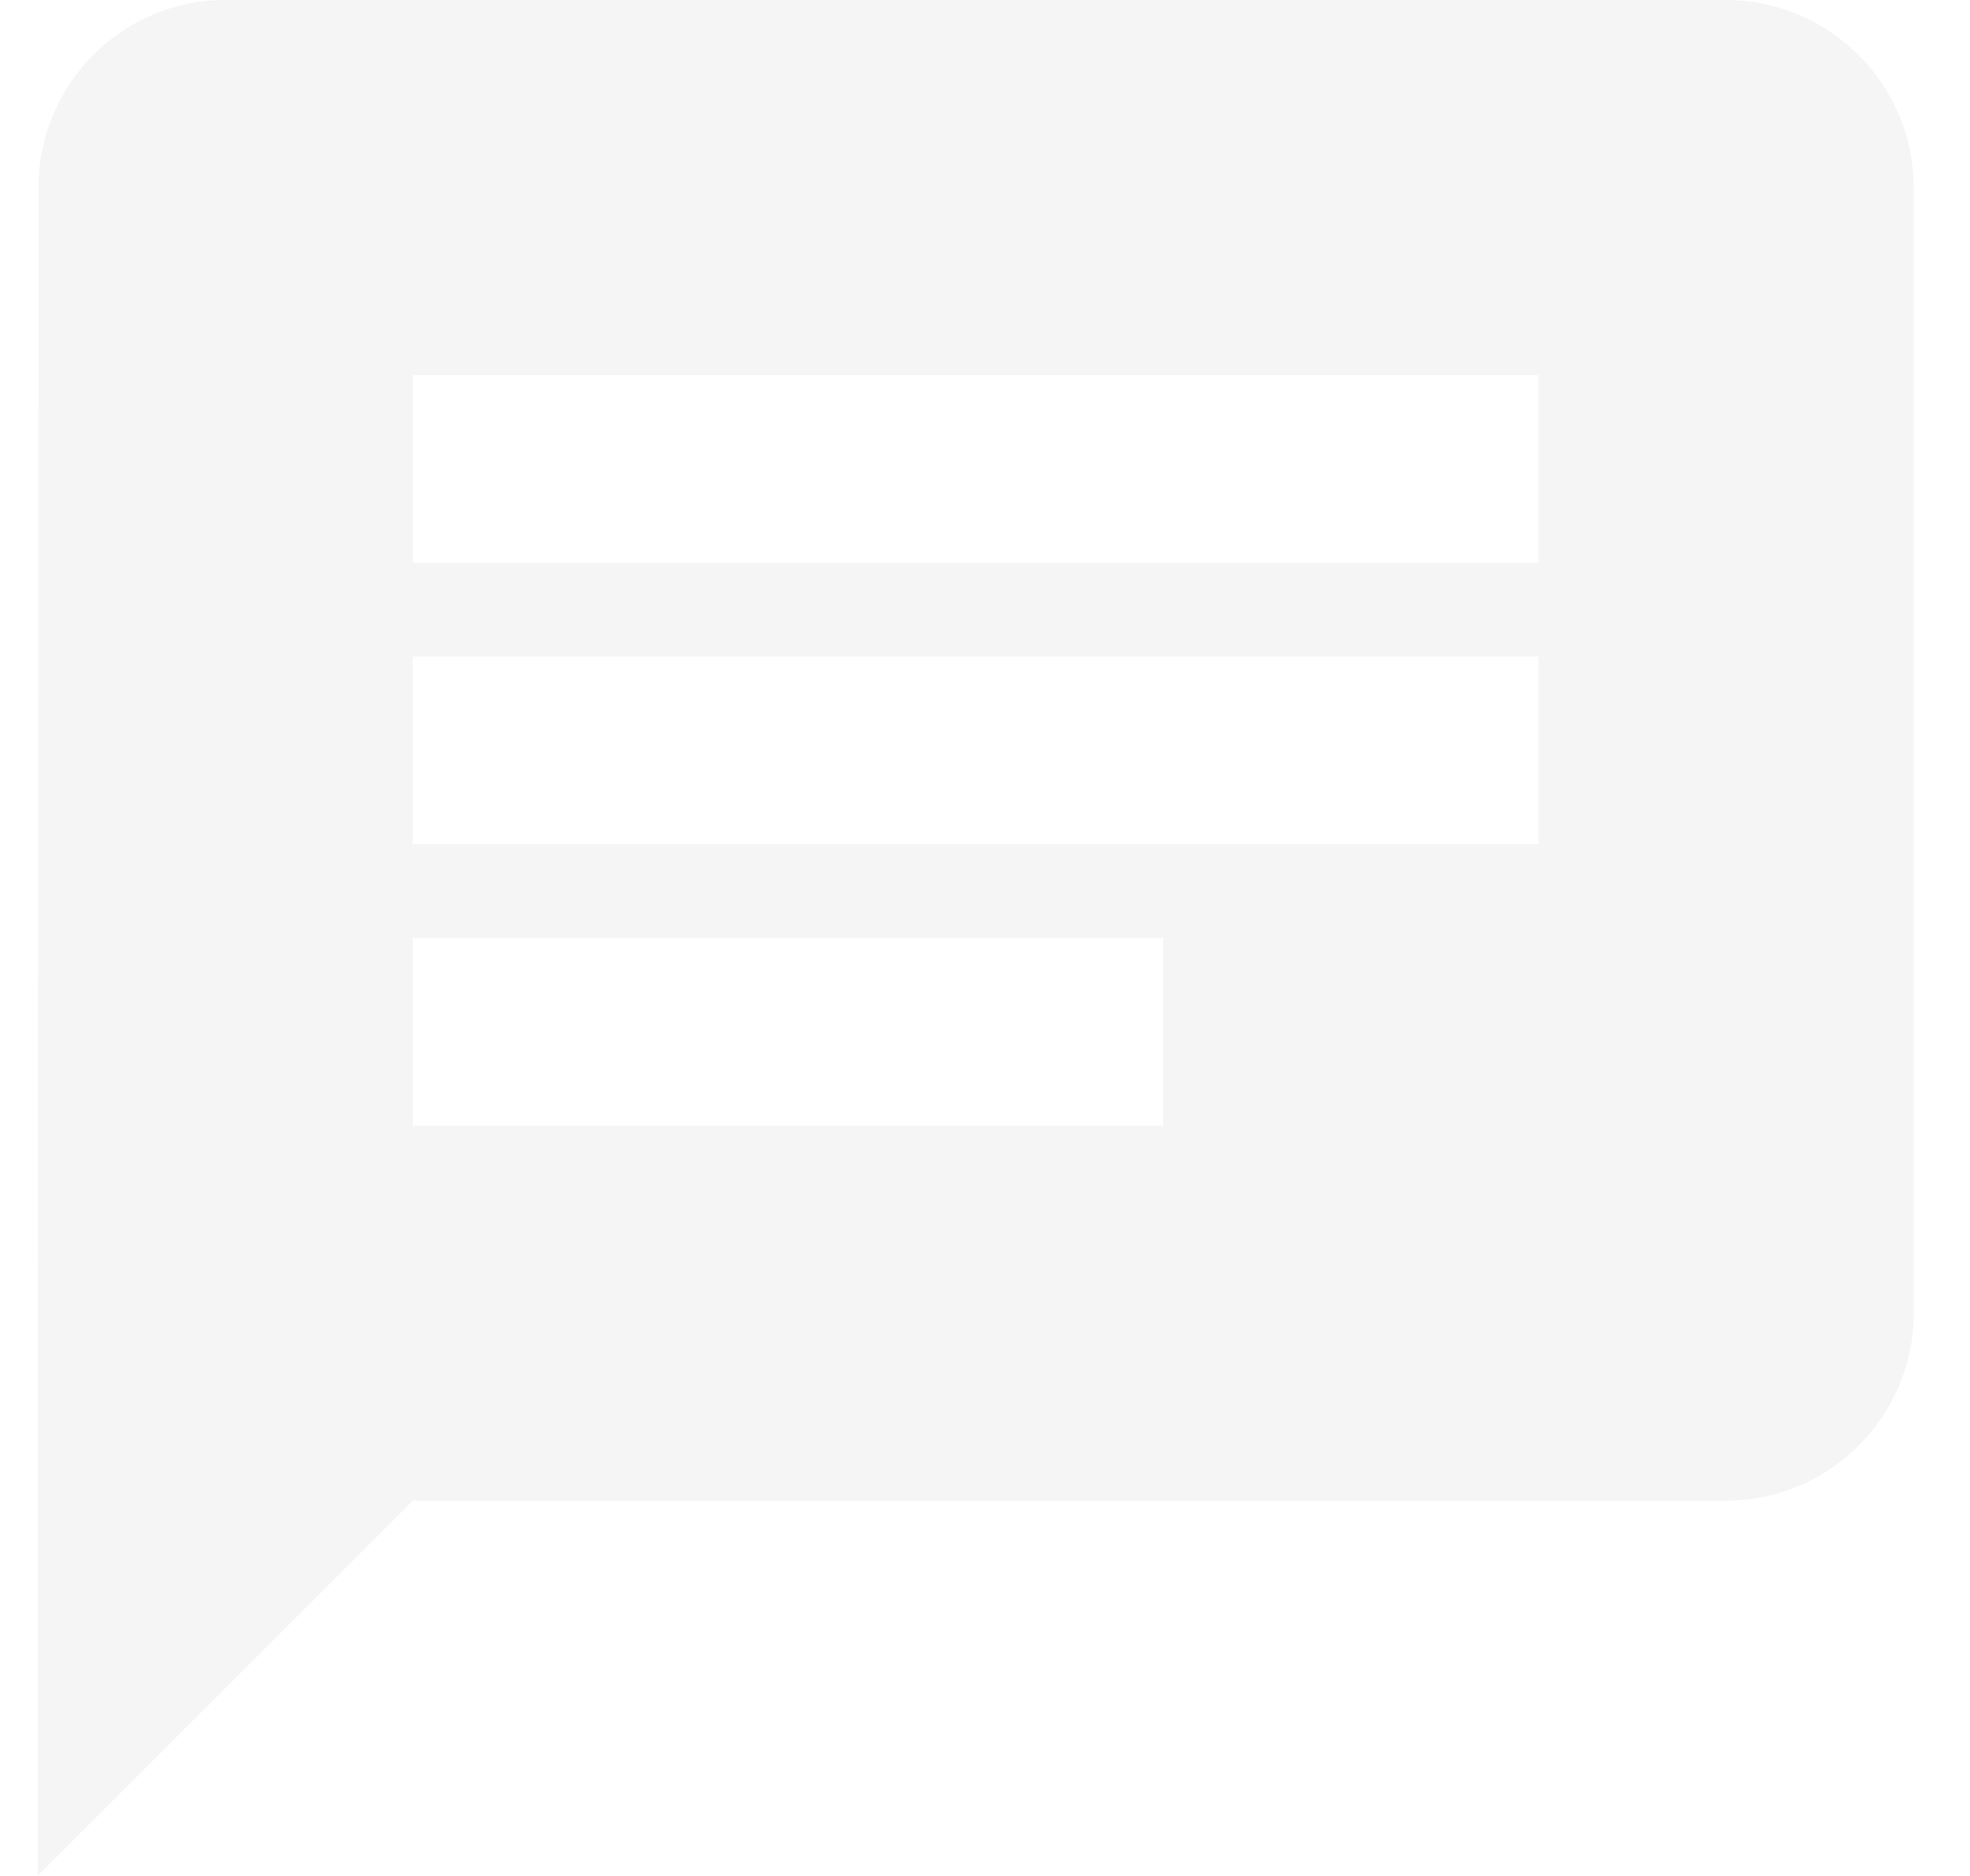
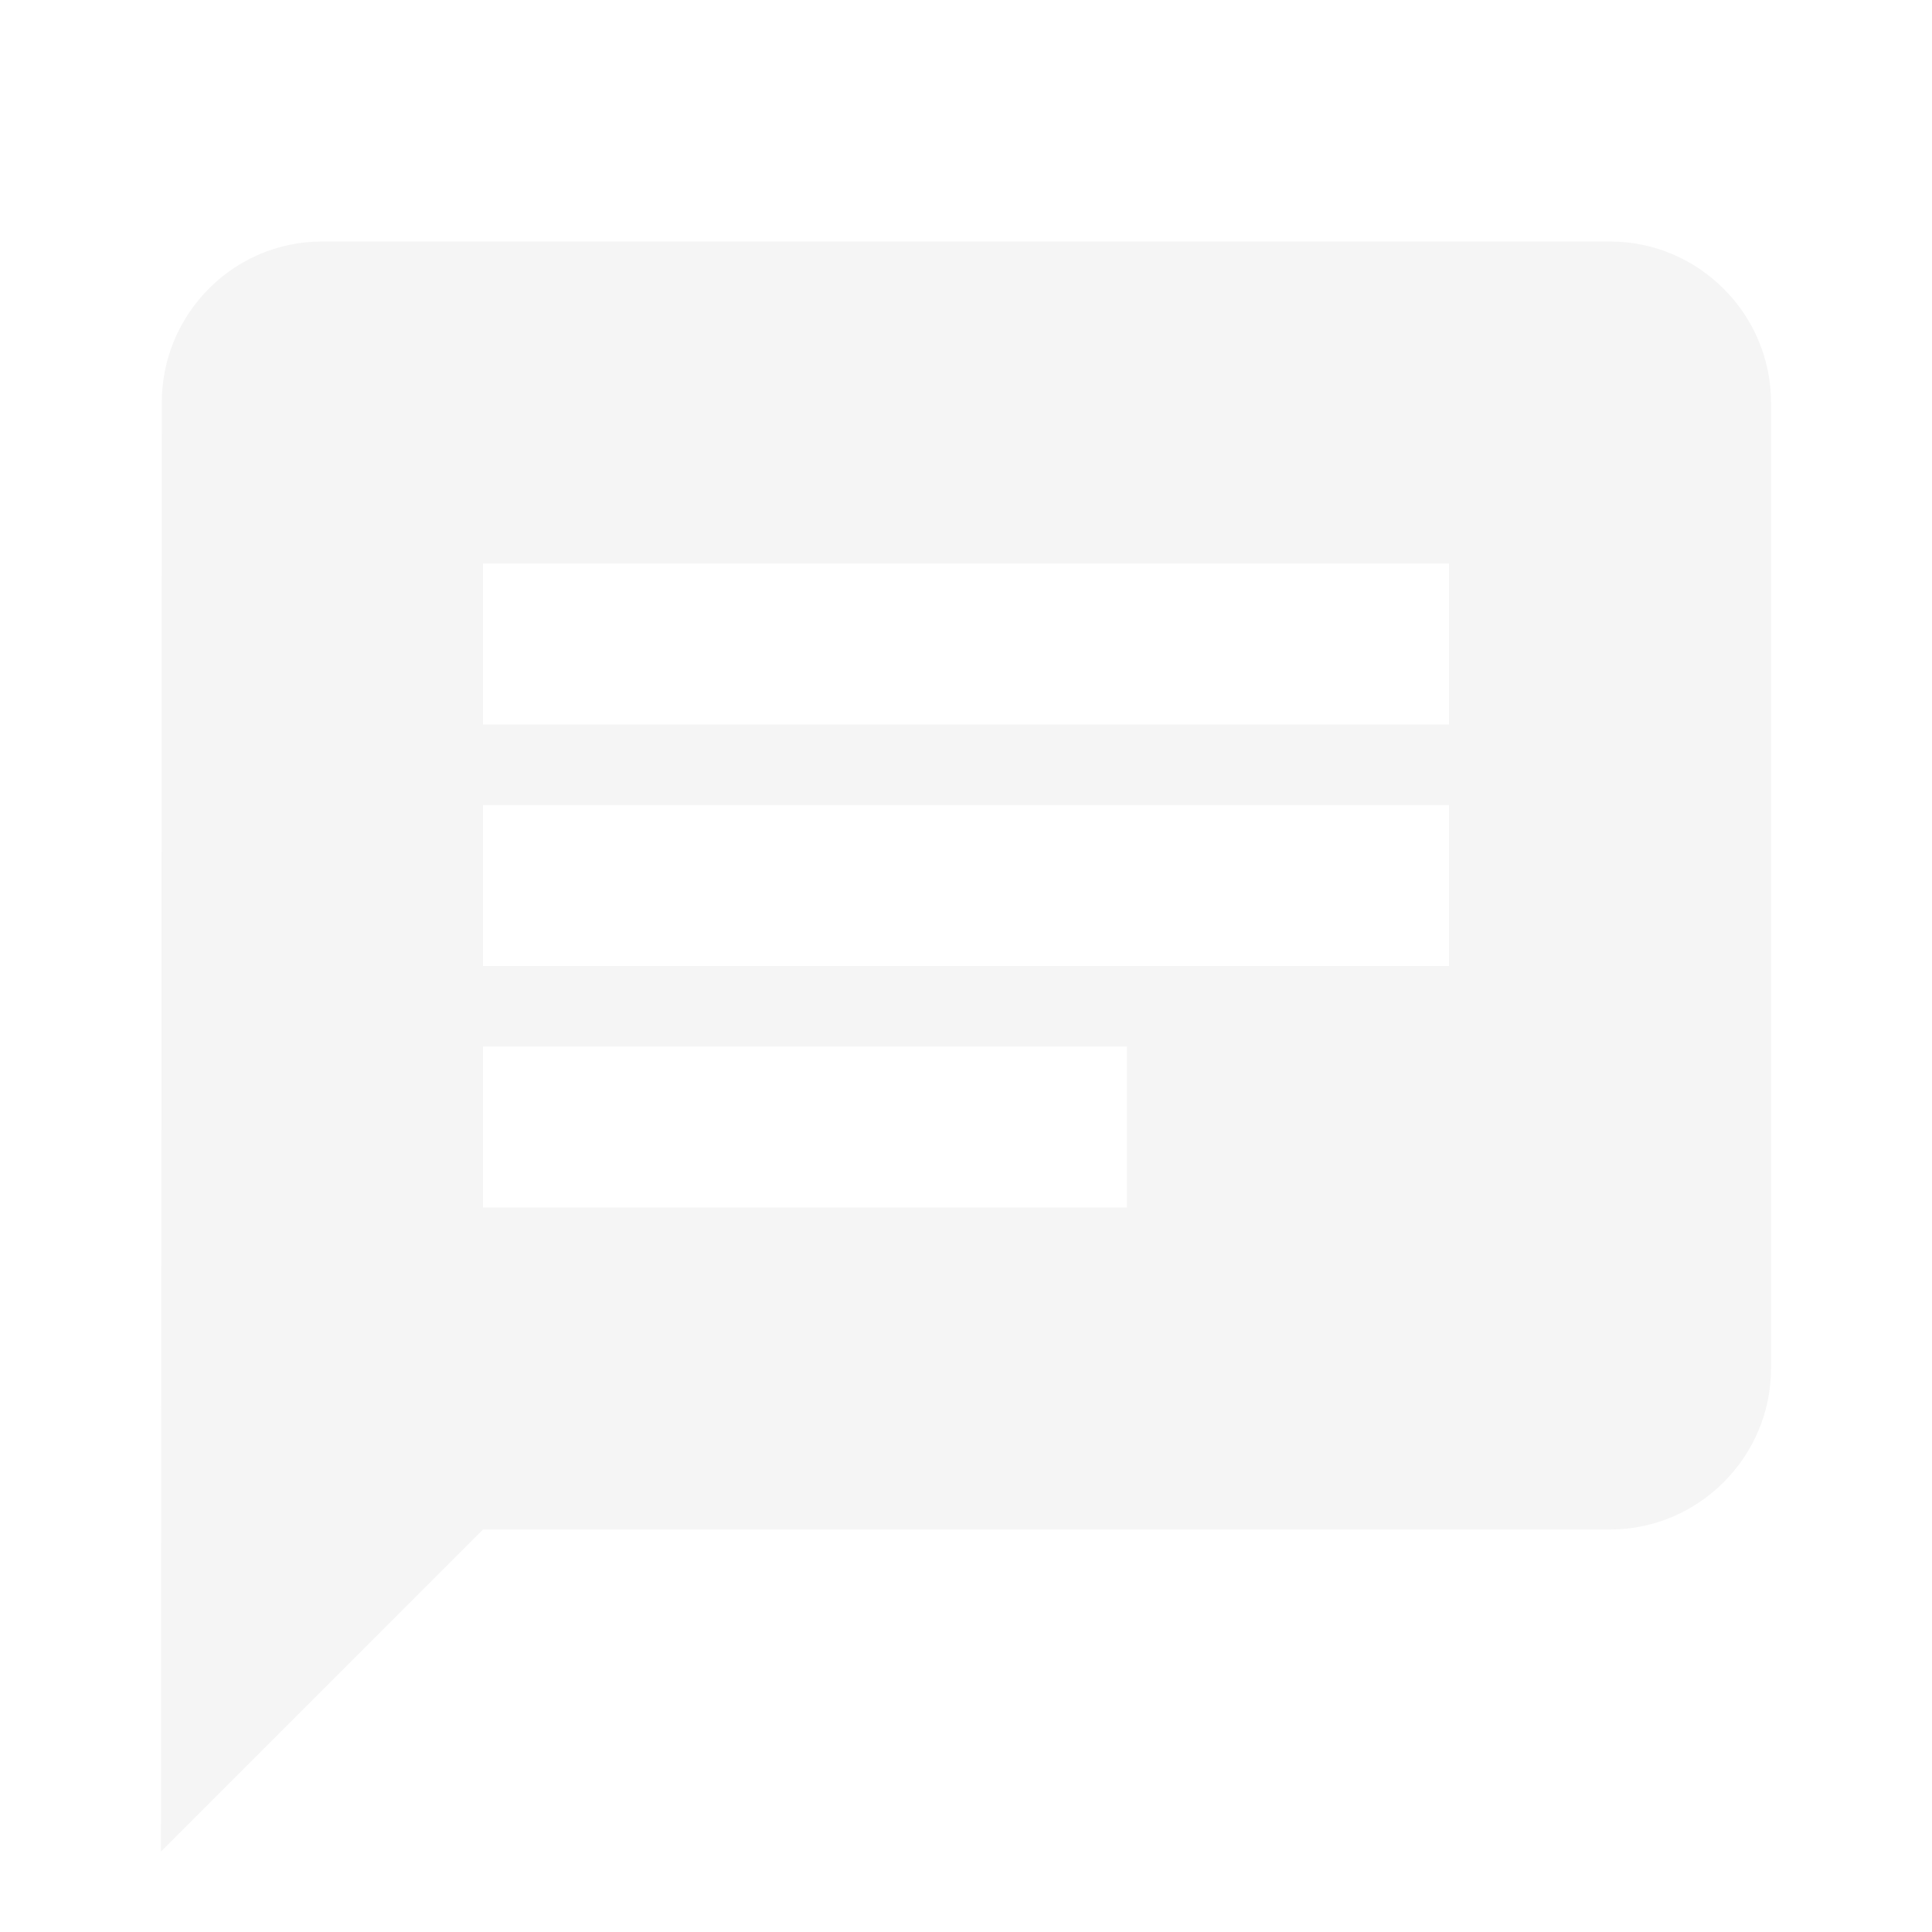
- <svg xmlns="http://www.w3.org/2000/svg" width="21" height="20" viewBox="0 0 21 20" fill="none">
-   <path d="M18.4 0H2.4C1.3 0 0.41 0.9 0.41 2L0.4 20L4.4 16H18.4C19.5 16 20.4 15.1 20.4 14V2C20.4 0.9 19.5 0 18.4 0ZM4.4 7H16.4V9H4.4V7ZM12.4 12H4.4V10H12.4V12ZM16.4 6H4.4V4H16.4V6Z" fill="#F5F5F5" />
+ <svg xmlns="http://www.w3.org/2000/svg" width="24" height="24" viewBox="0 0 24 24" fill="none">
+   <path d="M20 3H4C2.9 3 2.01 3.9 2.01 5L2 23L6 19H20C21.1 19 22 18.1 22 17V5C22 3.9 21.1 3 20 3ZM6 10H18V12H6V10ZM14 15H6V13H14V15ZM18 9H6V7H18V9Z" fill="#F5F5F5" />
</svg>
